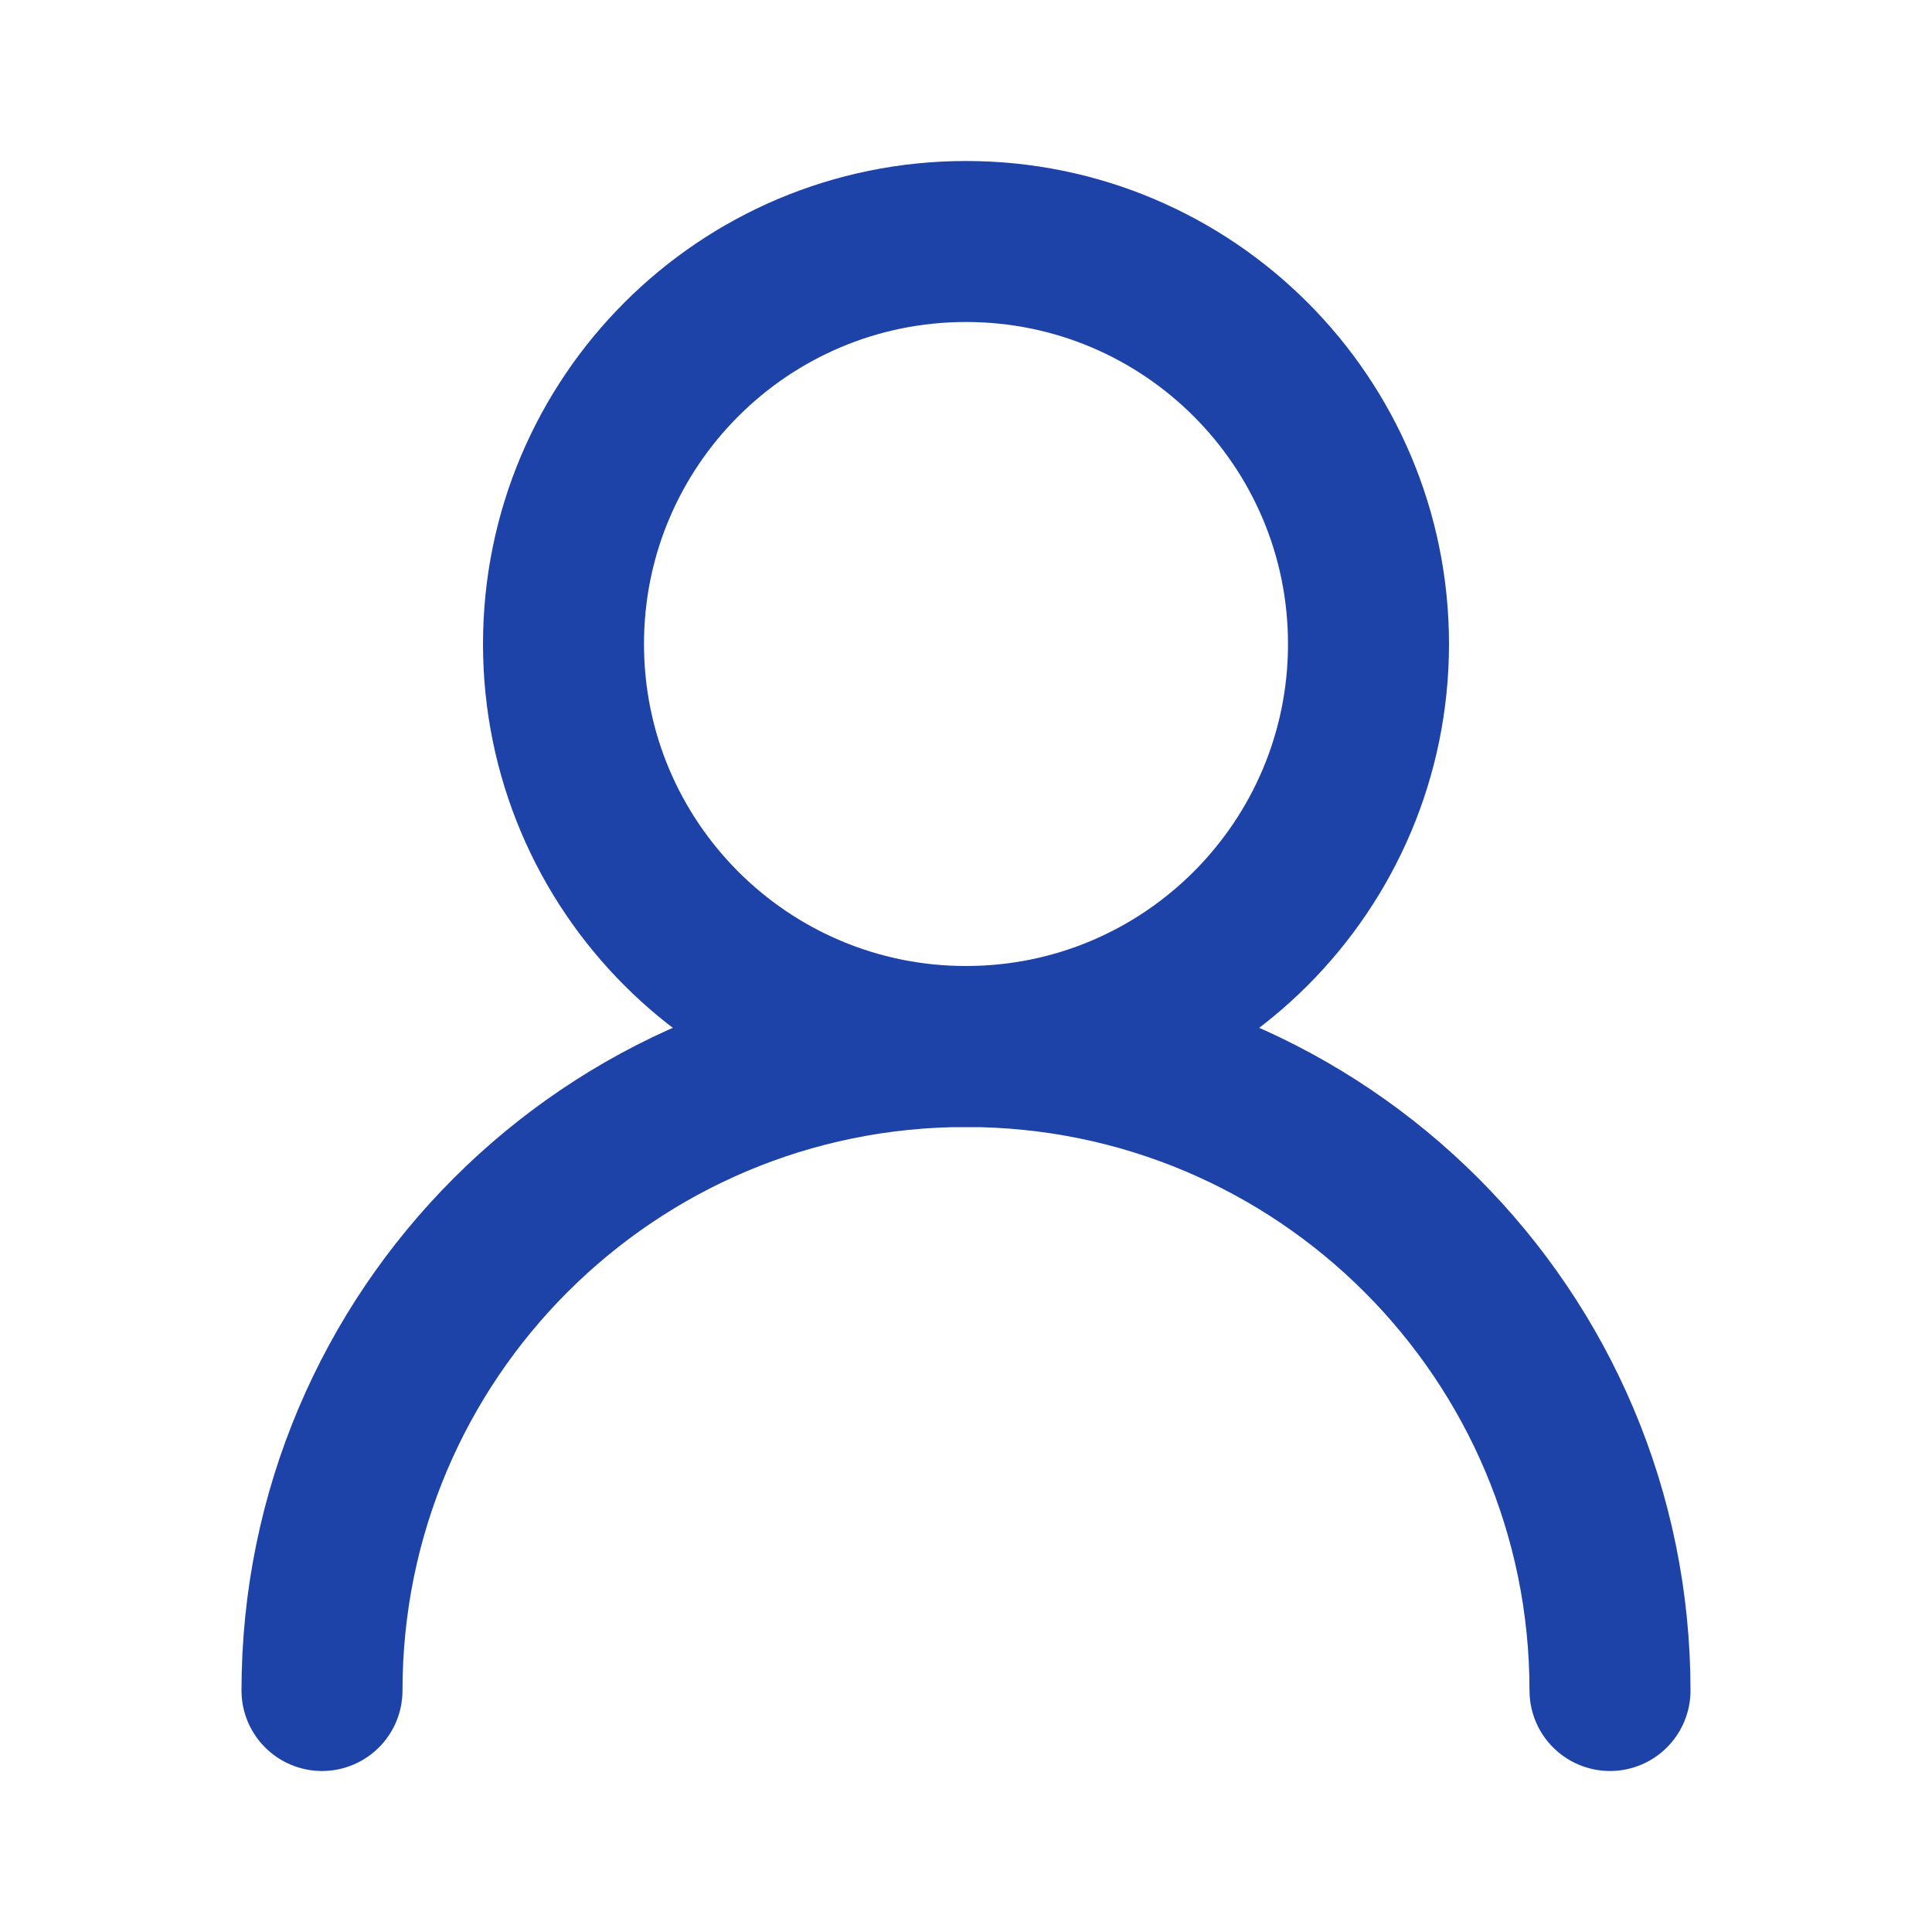
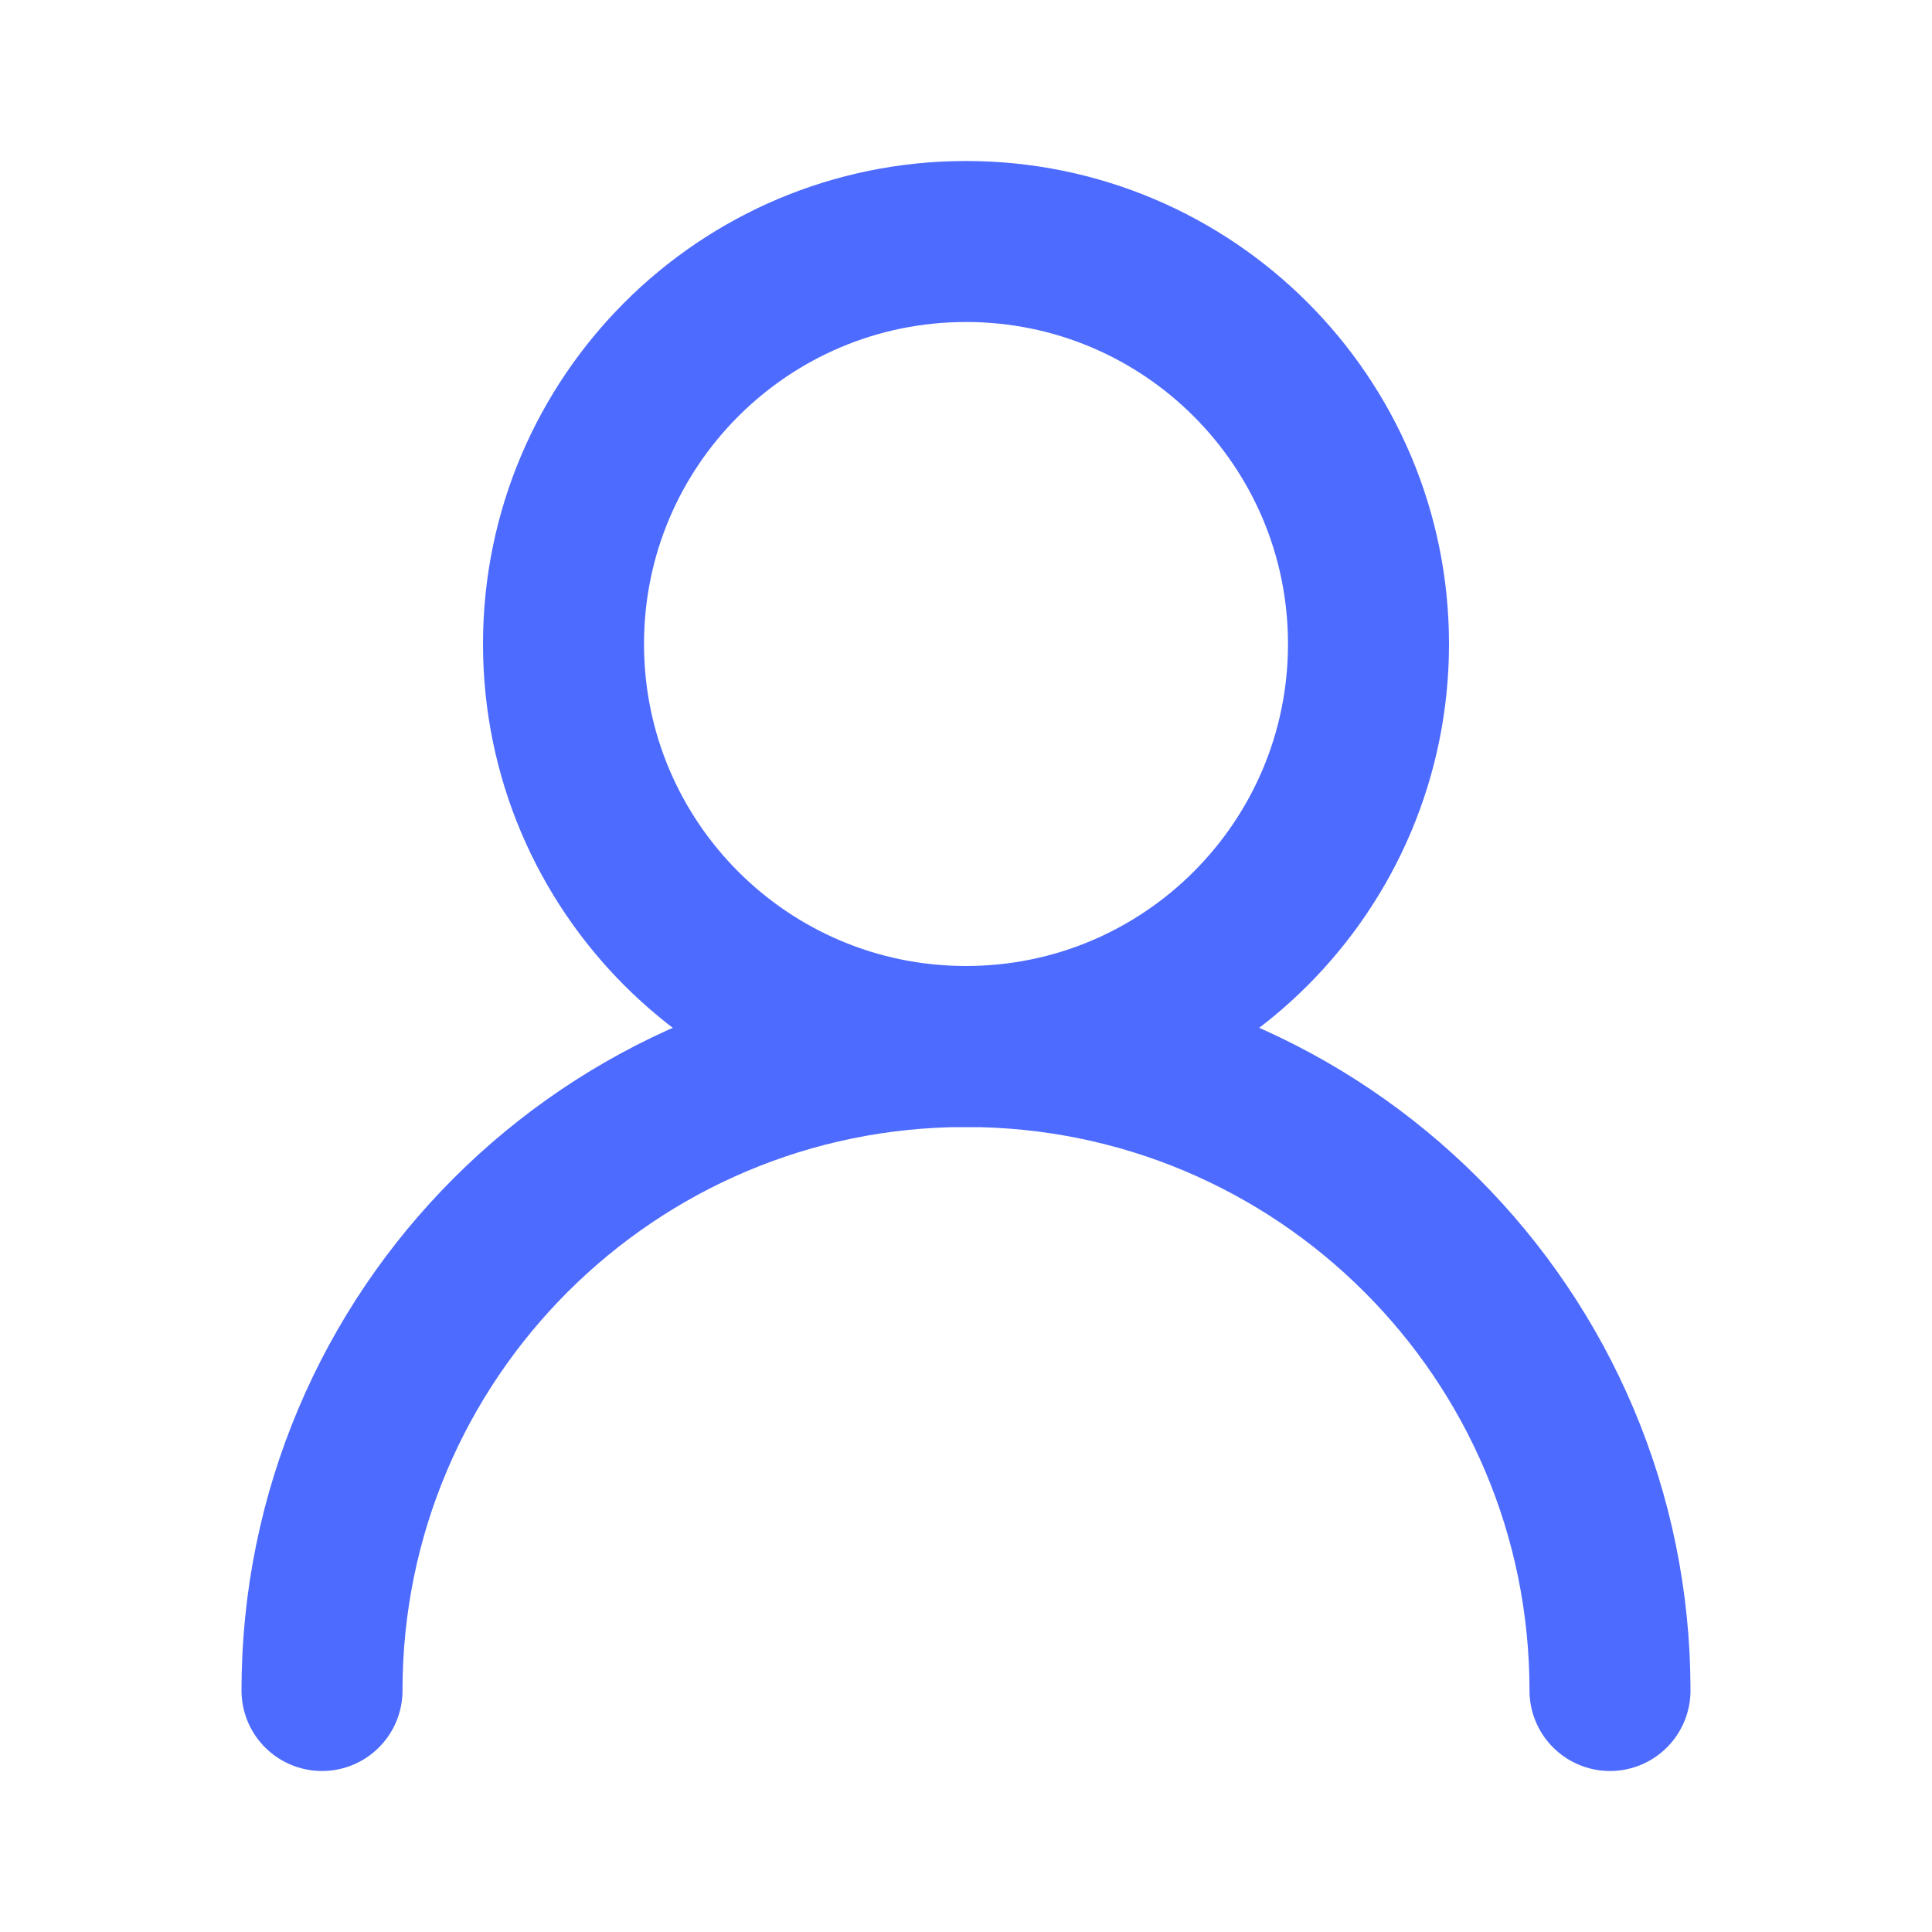
- <svg xmlns="http://www.w3.org/2000/svg" class="lucide lucide-user-round" width="24" height="24" viewBox="0 0 24 24" fill="none" stroke="#1E43A8" stroke-width="2" stroke-linecap="round" stroke-linejoin="round">
+ <svg xmlns="http://www.w3.org/2000/svg" class="lucide lucide-user-round" width="24" height="24" viewBox="0 0 24 24" fill="none" stroke="#4D6BFE" stroke-width="2" stroke-linecap="round" stroke-linejoin="round">
  <circle cx="12" cy="8" r="5" />
  <path d="M20 21a8 8 0 0 0-16 0" />
</svg>
